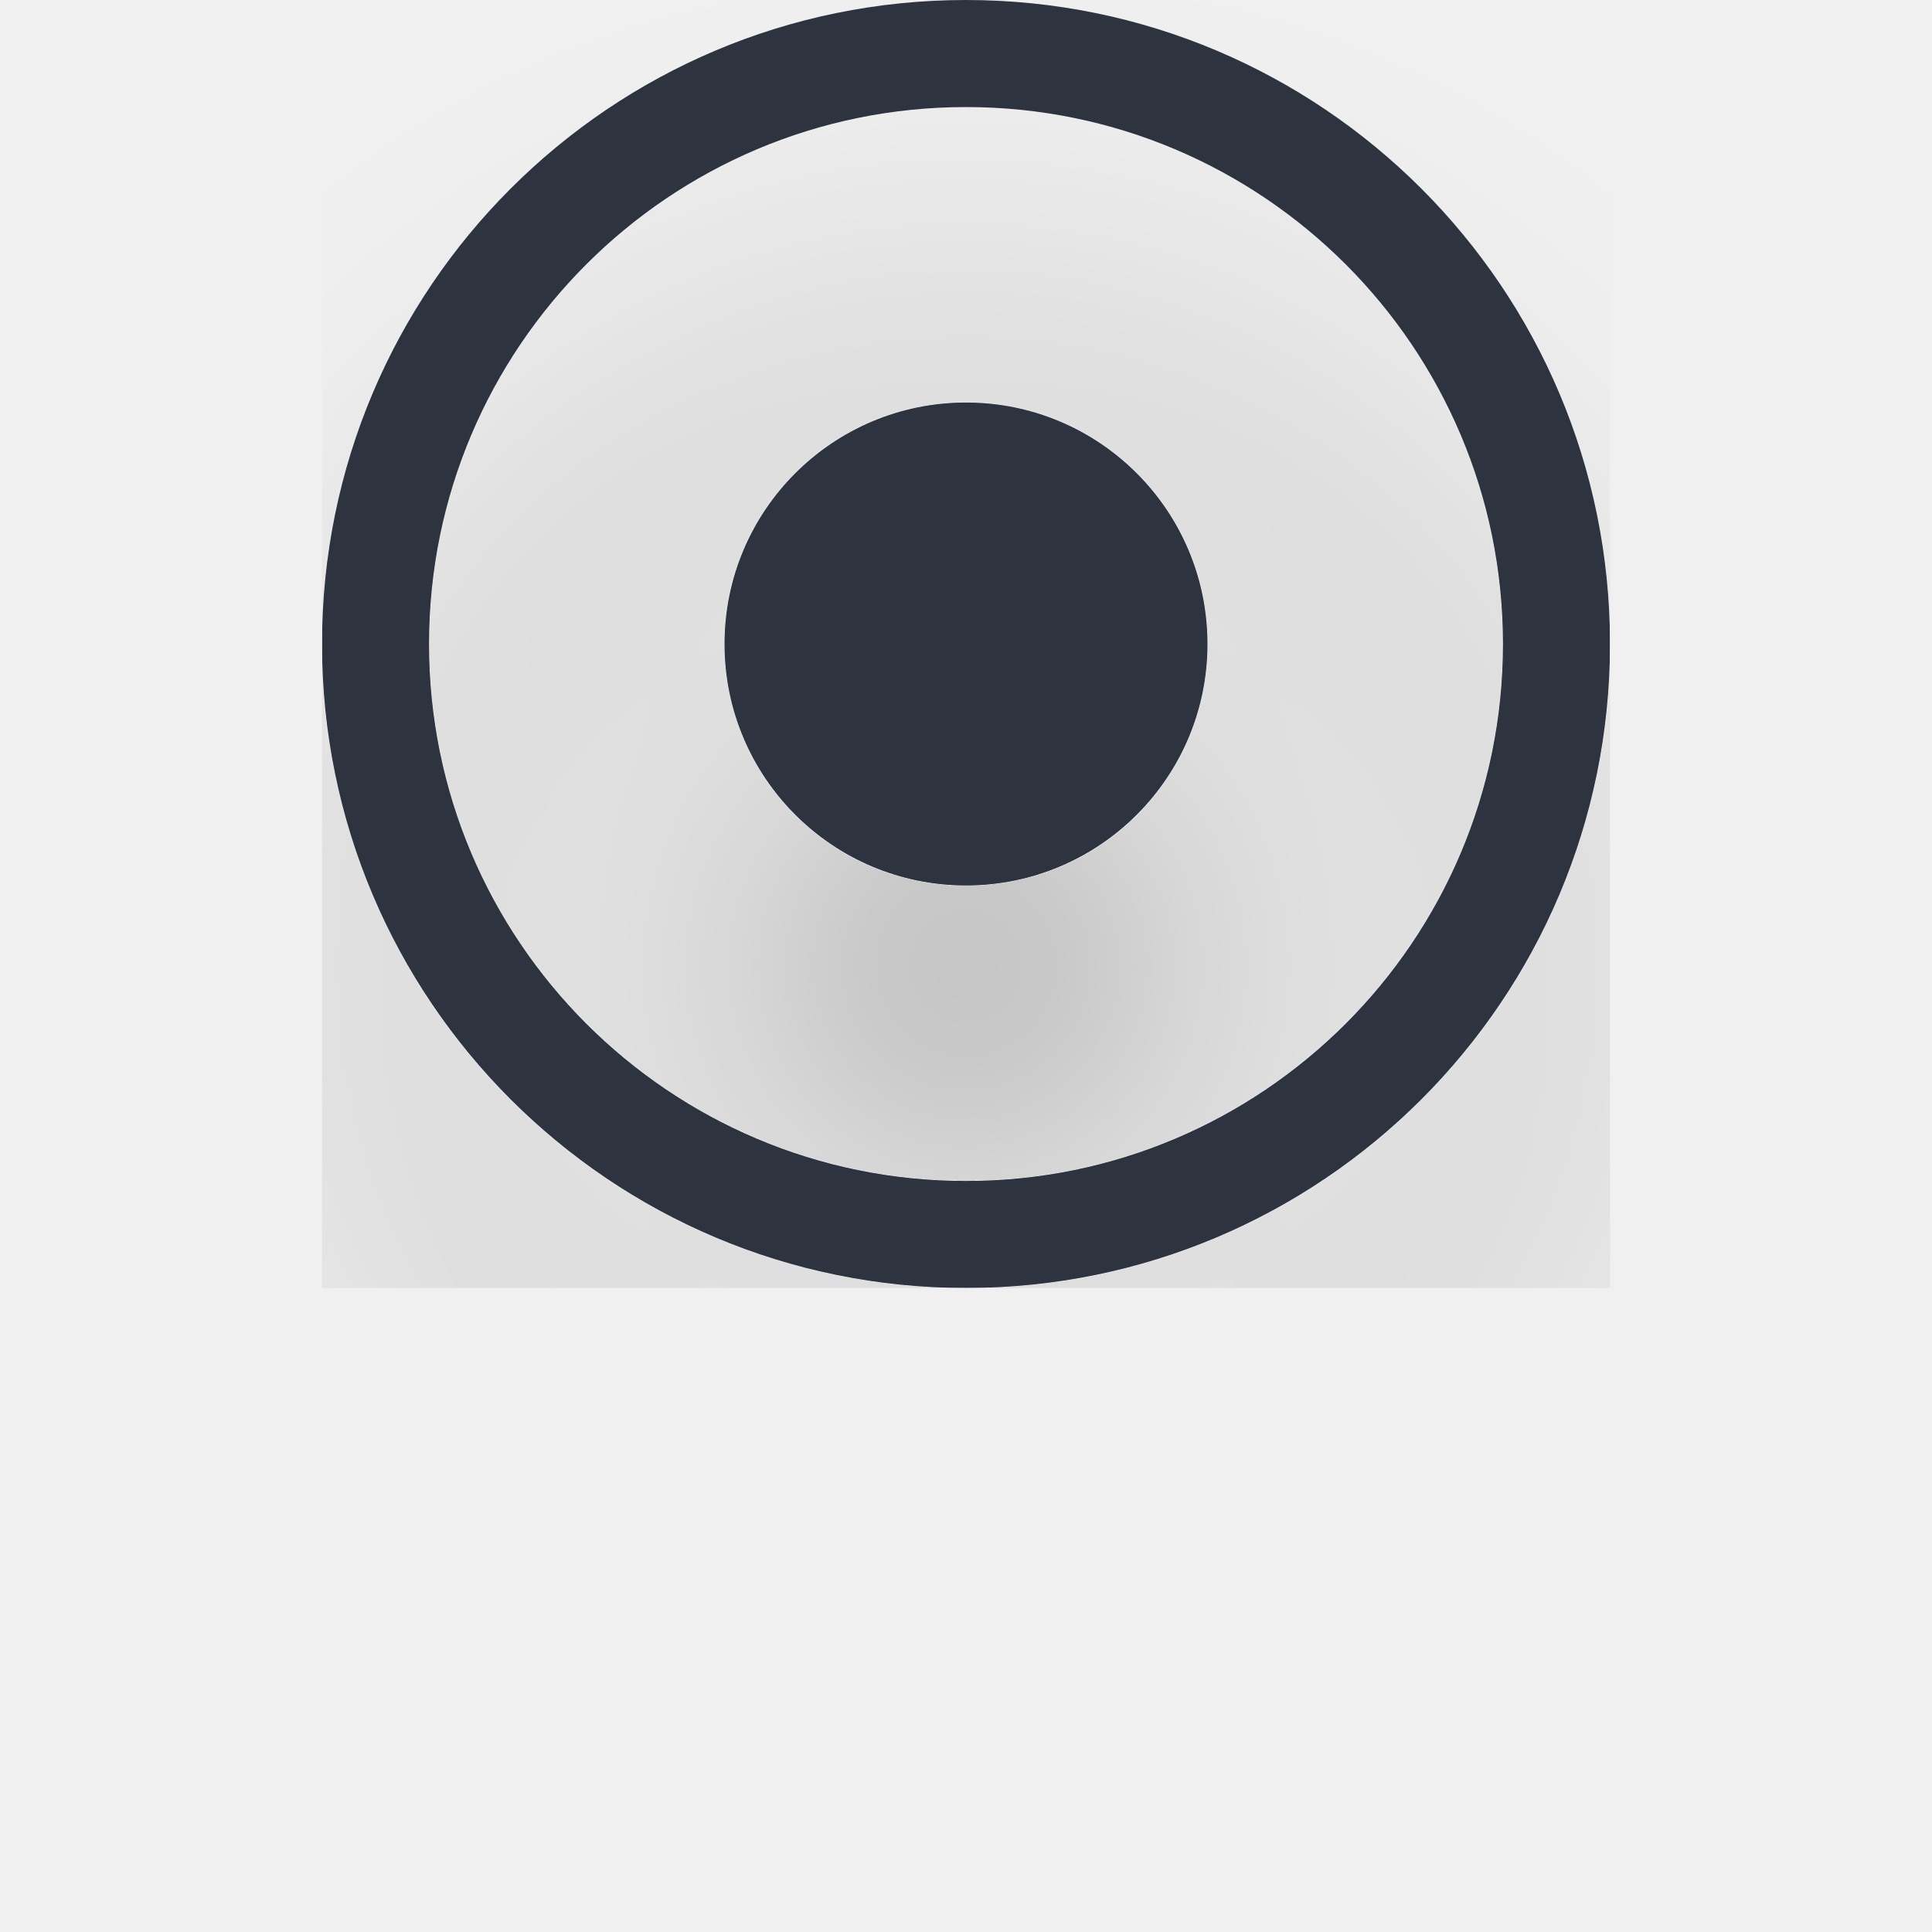
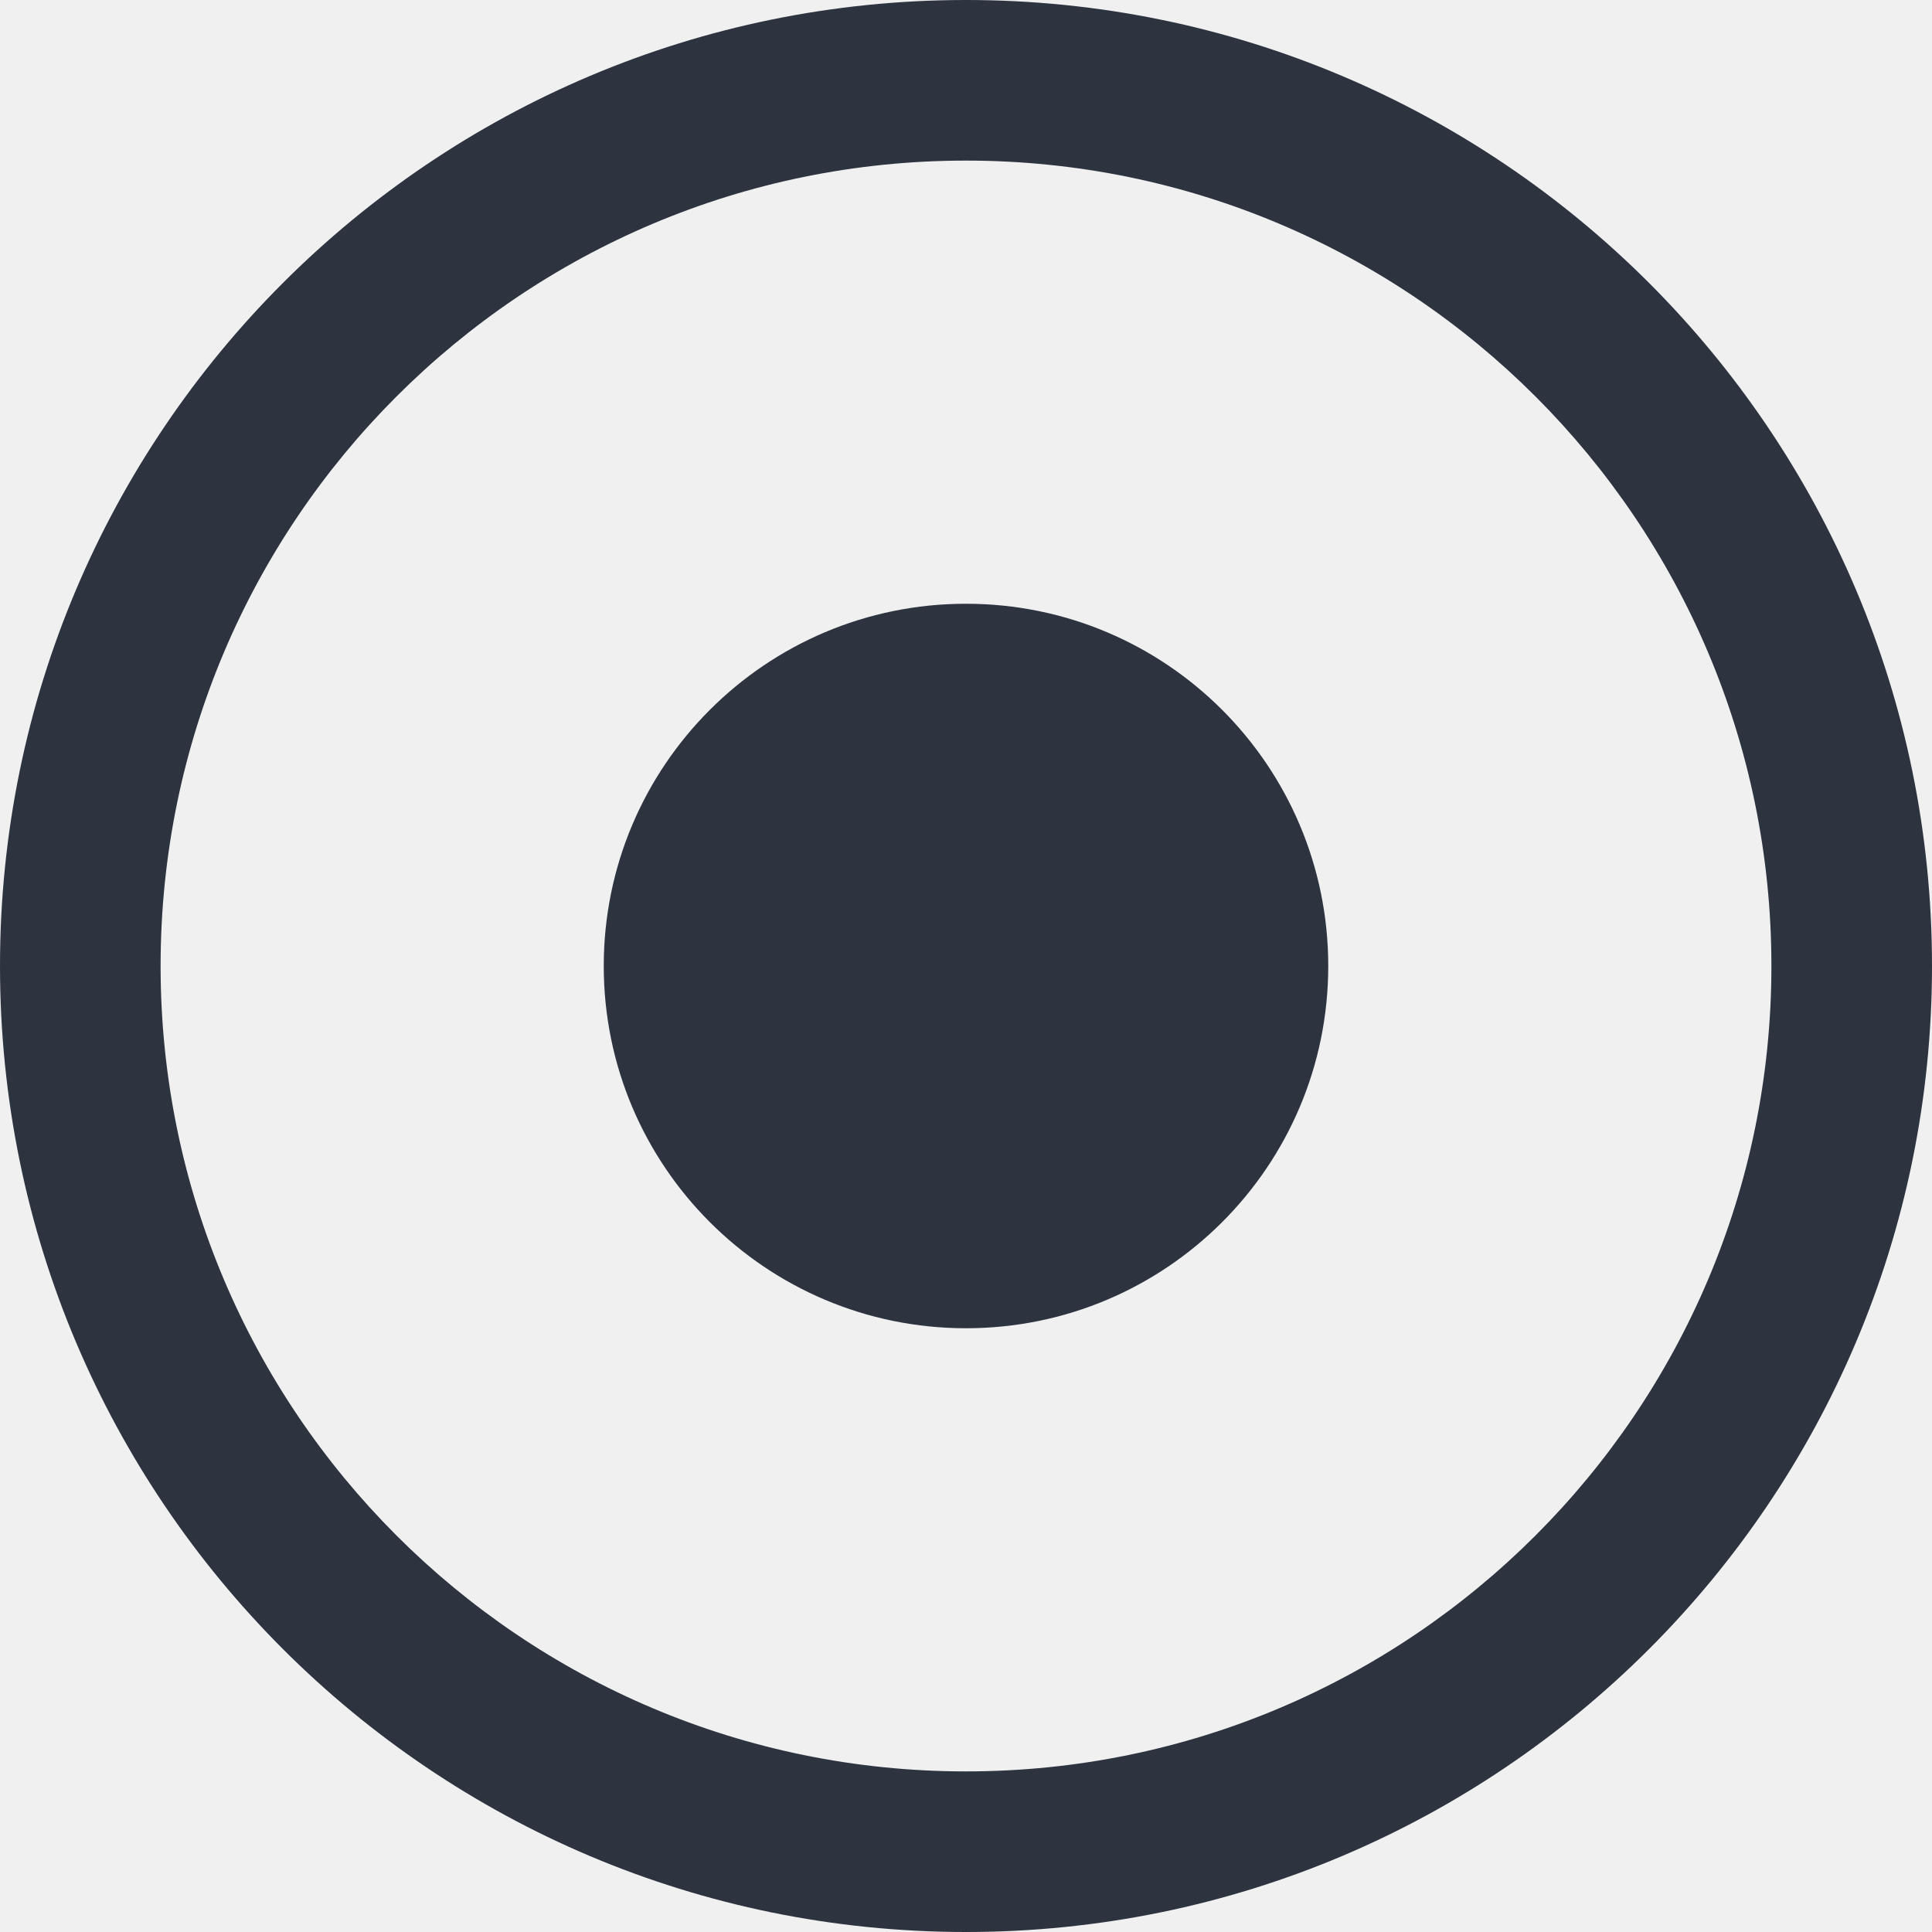
- <svg xmlns="http://www.w3.org/2000/svg" width="24" height="24" fill="none">
-   <g clip-path="url(#a)" filter="url(#b)">
-     <path fill-rule="evenodd" clip-rule="evenodd" d="M18.67 8A6.67 6.67 0 1 1 5.33 8a6.67 6.67 0 0 1 13.34 0ZM12 16a8 8 0 1 0 0-16 8 8 0 0 0 0 16Zm0-5a3 3 0 1 0 0-6 3 3 0 0 0 0 6Z" fill="#2D3440" />
-   </g>
-   <defs>
-     <clipPath id="a">
-       <path fill="#fff" transform="translate(4)" d="M0 0h16v16H0z" />
-     </clipPath>
-     <filter id="b" x="0" y="0" width="24" height="24" filterUnits="userSpaceOnUse" color-interpolation-filters="sRGB">
-       <feFlood flood-opacity="0" result="BackgroundImageFix" />
-       <feColorMatrix in="SourceAlpha" values="0 0 0 0 0 0 0 0 0 0 0 0 0 0 0 0 0 0 127 0" result="hardAlpha" />
-       <feOffset dy="4" />
-       <feGaussianBlur stdDeviation="2" />
-       <feComposite in2="hardAlpha" operator="out" />
-       <feColorMatrix values="0 0 0 0 0 0 0 0 0 0 0 0 0 0 0 0 0 0 0.25 0" />
-       <feBlend in2="BackgroundImageFix" result="effect1_dropShadow_1_619" />
-       <feBlend in="SourceGraphic" in2="effect1_dropShadow_1_619" result="shape" />
-     </filter>
-   </defs>
+ <svg xmlns="http://www.w3.org/2000/svg" width="16" height="16" viewBox="0 0 16 16" fill="none">
+   <path fill-rule="evenodd" clip-rule="evenodd" d="M14.67 8A6.67 6.67 0 1 1 1.33 8a6.67 6.67 0 0 1 13.34 0ZM8 16A8 8 0 1 0 8 0a8 8 0 0 0 0 16Zm0-5a3 3 0 1 0 0-6 3 3 0 0 0 0 6Z" fill="#2D3440" />
</svg>
